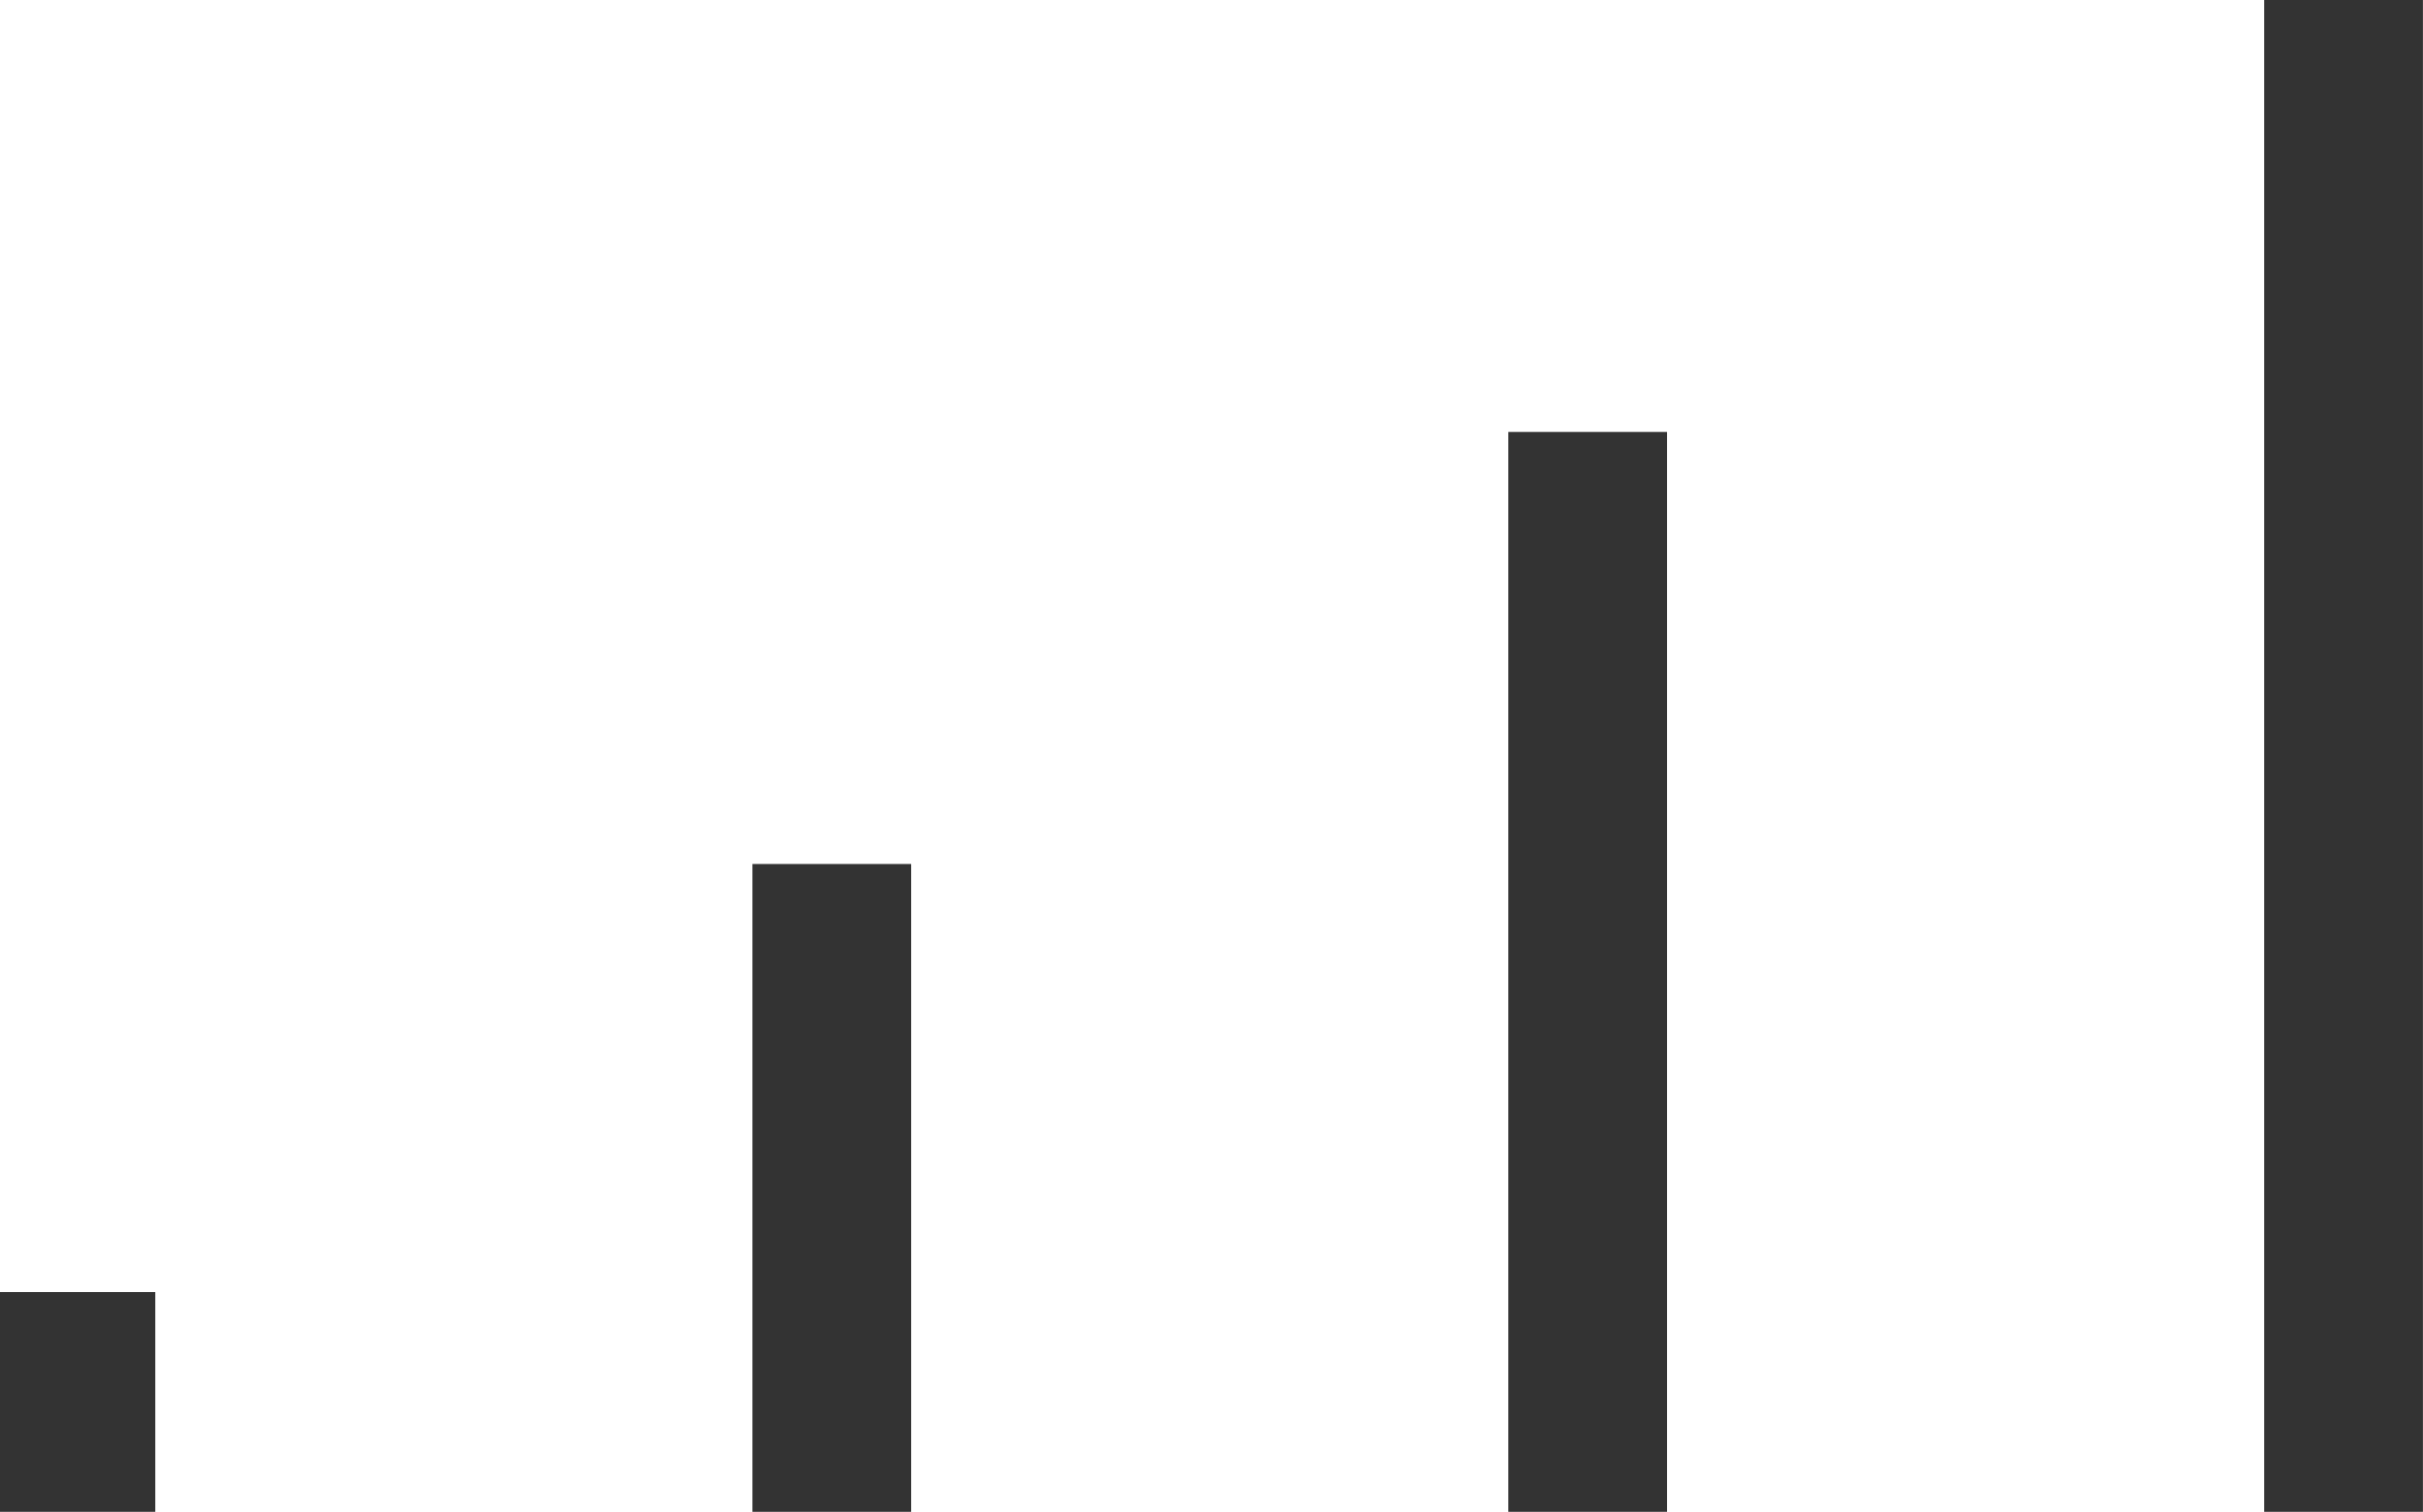
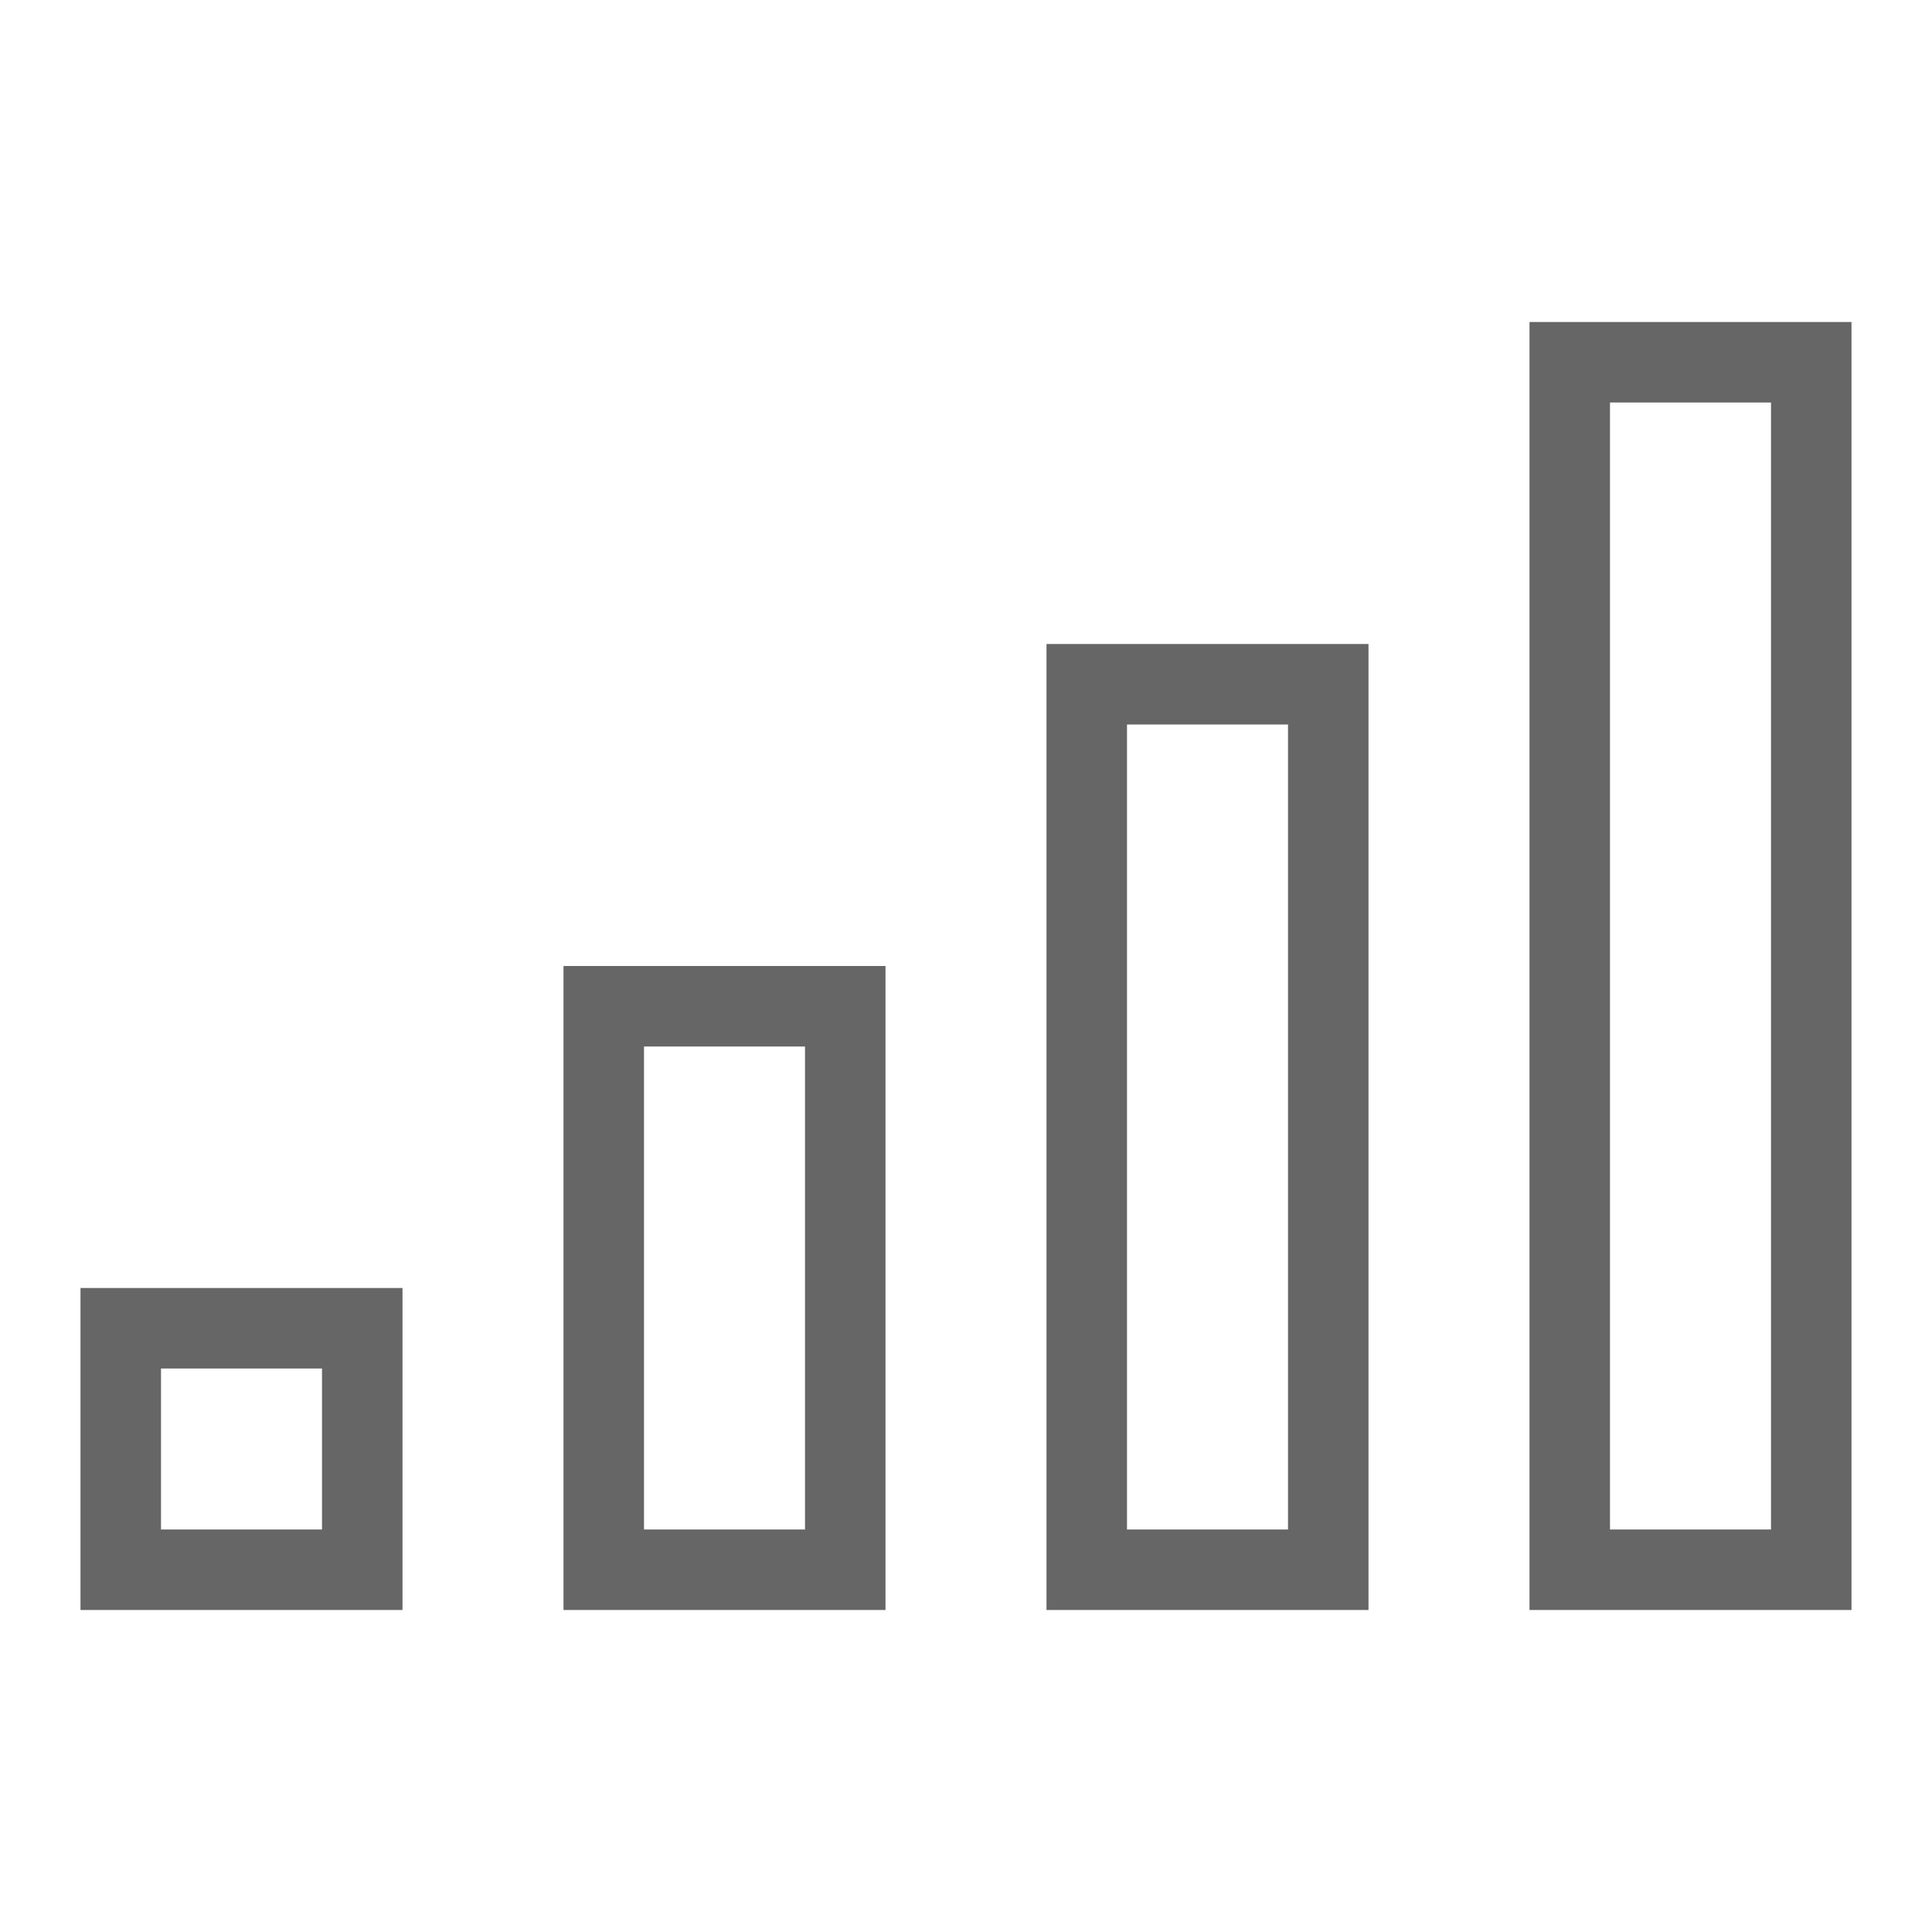
- <svg xmlns="http://www.w3.org/2000/svg" version="1.1" id="Layer_11" x="0px" y="0px" width="1068.5px" height="666.666px" viewBox="0 0 1068.5 666.666" enable-background="new 0 0 1068.5 666.666" xml:space="preserve">
-   <line fill="none" stroke="#333333" stroke-width="70" stroke-miterlimit="10" x1="33.477" y1="666.666" x2="33.477" y2="569.748" />
-   <line fill="none" stroke="#333333" stroke-width="70" stroke-miterlimit="10" x1="366.809" y1="666.666" x2="366.809" y2="380.996" />
-   <line fill="none" stroke="#333333" stroke-width="70" stroke-miterlimit="10" x1="700.142" y1="666.666" x2="700.142" y2="190.475" />
-   <line fill="none" stroke="#333333" stroke-width="70" stroke-miterlimit="10" x1="1033.473" y1="666.666" x2="1033.473" y2="0" />
+ <svg xmlns="http://www.w3.org/2000/svg" version="1.1" id="Layer_11" x="0px" y="0px" width="24" height="24" viewBox="0 0 24 24" enable-background="new 0 0 1068.5 666.666" xml:space="preserve">
+   <defs id="defs13" />
+   <path style="color:#000000;font-style:normal;font-variant:normal;font-weight:normal;font-stretch:normal;font-size:medium;line-height:normal;font-family:sans-serif;font-variant-ligatures:normal;font-variant-position:normal;font-variant-caps:normal;font-variant-numeric:normal;font-variant-alternates:normal;font-feature-settings:normal;text-indent:0;text-align:start;text-decoration:none;text-decoration-line:none;text-decoration-style:solid;text-decoration-color:#000000;letter-spacing:normal;word-spacing:normal;text-transform:none;writing-mode:lr-tb;direction:ltr;text-orientation:mixed;dominant-baseline:auto;baseline-shift:baseline;text-anchor:start;white-space:normal;shape-padding:0;clip-rule:nonzero;display:inline;overflow:visible;visibility:visible;opacity:1;isolation:auto;mix-blend-mode:normal;color-interpolation:sRGB;color-interpolation-filters:linearRGB;solid-color:#000000;solid-opacity:1;vector-effect:none;fill:#666666;fill-opacity:1;fill-rule:nonzero;stroke:none;stroke-width:1;stroke-linecap:butt;stroke-linejoin:miter;stroke-miterlimit:10;stroke-dasharray:none;stroke-dashoffset:0;stroke-opacity:1;color-rendering:auto;image-rendering:auto;shape-rendering:auto;text-rendering:auto;enable-background:accumulate" d="m 1,16 v 4 h 4 v -4 z m 1,1 h 2 v 2 H 2 Z" id="rect838" />
+   <path style="color:#000000;font-style:normal;font-variant:normal;font-weight:normal;font-stretch:normal;font-size:medium;line-height:normal;font-family:sans-serif;font-variant-ligatures:normal;font-variant-position:normal;font-variant-caps:normal;font-variant-numeric:normal;font-variant-alternates:normal;font-feature-settings:normal;text-indent:0;text-align:start;text-decoration:none;text-decoration-line:none;text-decoration-style:solid;text-decoration-color:#000000;letter-spacing:normal;word-spacing:normal;text-transform:none;writing-mode:lr-tb;direction:ltr;text-orientation:mixed;dominant-baseline:auto;baseline-shift:baseline;text-anchor:start;white-space:normal;shape-padding:0;clip-rule:nonzero;display:inline;overflow:visible;visibility:visible;opacity:1;isolation:auto;mix-blend-mode:normal;color-interpolation:sRGB;color-interpolation-filters:linearRGB;solid-color:#000000;solid-opacity:1;vector-effect:none;fill:#666666;fill-opacity:1;fill-rule:nonzero;stroke:none;stroke-width:1;stroke-linecap:butt;stroke-linejoin:miter;stroke-miterlimit:10;stroke-dasharray:none;stroke-dashoffset:0;stroke-opacity:1;color-rendering:auto;image-rendering:auto;shape-rendering:auto;text-rendering:auto;enable-background:accumulate" d="m 7,12 v 8 h 4 v -8 z m 1,1 h 2 v 6 H 8 Z" id="rect838-6" />
+   <path style="color:#000000;font-style:normal;font-variant:normal;font-weight:normal;font-stretch:normal;font-size:medium;line-height:normal;font-family:sans-serif;font-variant-ligatures:normal;font-variant-position:normal;font-variant-caps:normal;font-variant-numeric:normal;font-variant-alternates:normal;font-feature-settings:normal;text-indent:0;text-align:start;text-decoration:none;text-decoration-line:none;text-decoration-style:solid;text-decoration-color:#000000;letter-spacing:normal;word-spacing:normal;text-transform:none;writing-mode:lr-tb;direction:ltr;text-orientation:mixed;dominant-baseline:auto;baseline-shift:baseline;text-anchor:start;white-space:normal;shape-padding:0;clip-rule:nonzero;display:inline;overflow:visible;visibility:visible;opacity:1;isolation:auto;mix-blend-mode:normal;color-interpolation:sRGB;color-interpolation-filters:linearRGB;solid-color:#000000;solid-opacity:1;vector-effect:none;fill:#666666;fill-opacity:1;fill-rule:nonzero;stroke:none;stroke-width:1;stroke-linecap:butt;stroke-linejoin:miter;stroke-miterlimit:10;stroke-dasharray:none;stroke-dashoffset:0;stroke-opacity:1;color-rendering:auto;image-rendering:auto;shape-rendering:auto;text-rendering:auto;enable-background:accumulate" d="m 13,8 v 12 h 4 V 8 Z m 1,1 h 2 v 10 h -2 z" id="rect838-6-7" />
+   <path style="color:#000000;font-style:normal;font-variant:normal;font-weight:normal;font-stretch:normal;font-size:medium;line-height:normal;font-family:sans-serif;font-variant-ligatures:normal;font-variant-position:normal;font-variant-caps:normal;font-variant-numeric:normal;font-variant-alternates:normal;font-feature-settings:normal;text-indent:0;text-align:start;text-decoration:none;text-decoration-line:none;text-decoration-style:solid;text-decoration-color:#000000;letter-spacing:normal;word-spacing:normal;text-transform:none;writing-mode:lr-tb;direction:ltr;text-orientation:mixed;dominant-baseline:auto;baseline-shift:baseline;text-anchor:start;white-space:normal;shape-padding:0;clip-rule:nonzero;display:inline;overflow:visible;visibility:visible;opacity:1;isolation:auto;mix-blend-mode:normal;color-interpolation:sRGB;color-interpolation-filters:linearRGB;solid-color:#000000;solid-opacity:1;vector-effect:none;fill:#666666;fill-opacity:1;fill-rule:nonzero;stroke:none;stroke-width:1;stroke-linecap:butt;stroke-linejoin:miter;stroke-miterlimit:10;stroke-dasharray:none;stroke-dashoffset:0;stroke-opacity:1;color-rendering:auto;image-rendering:auto;shape-rendering:auto;text-rendering:auto;enable-background:accumulate" d="m 19,4 v 16 h 4 V 4 Z m 1,1 h 2 v 14 h -2 z" id="rect838-6-7-5" />
</svg>
